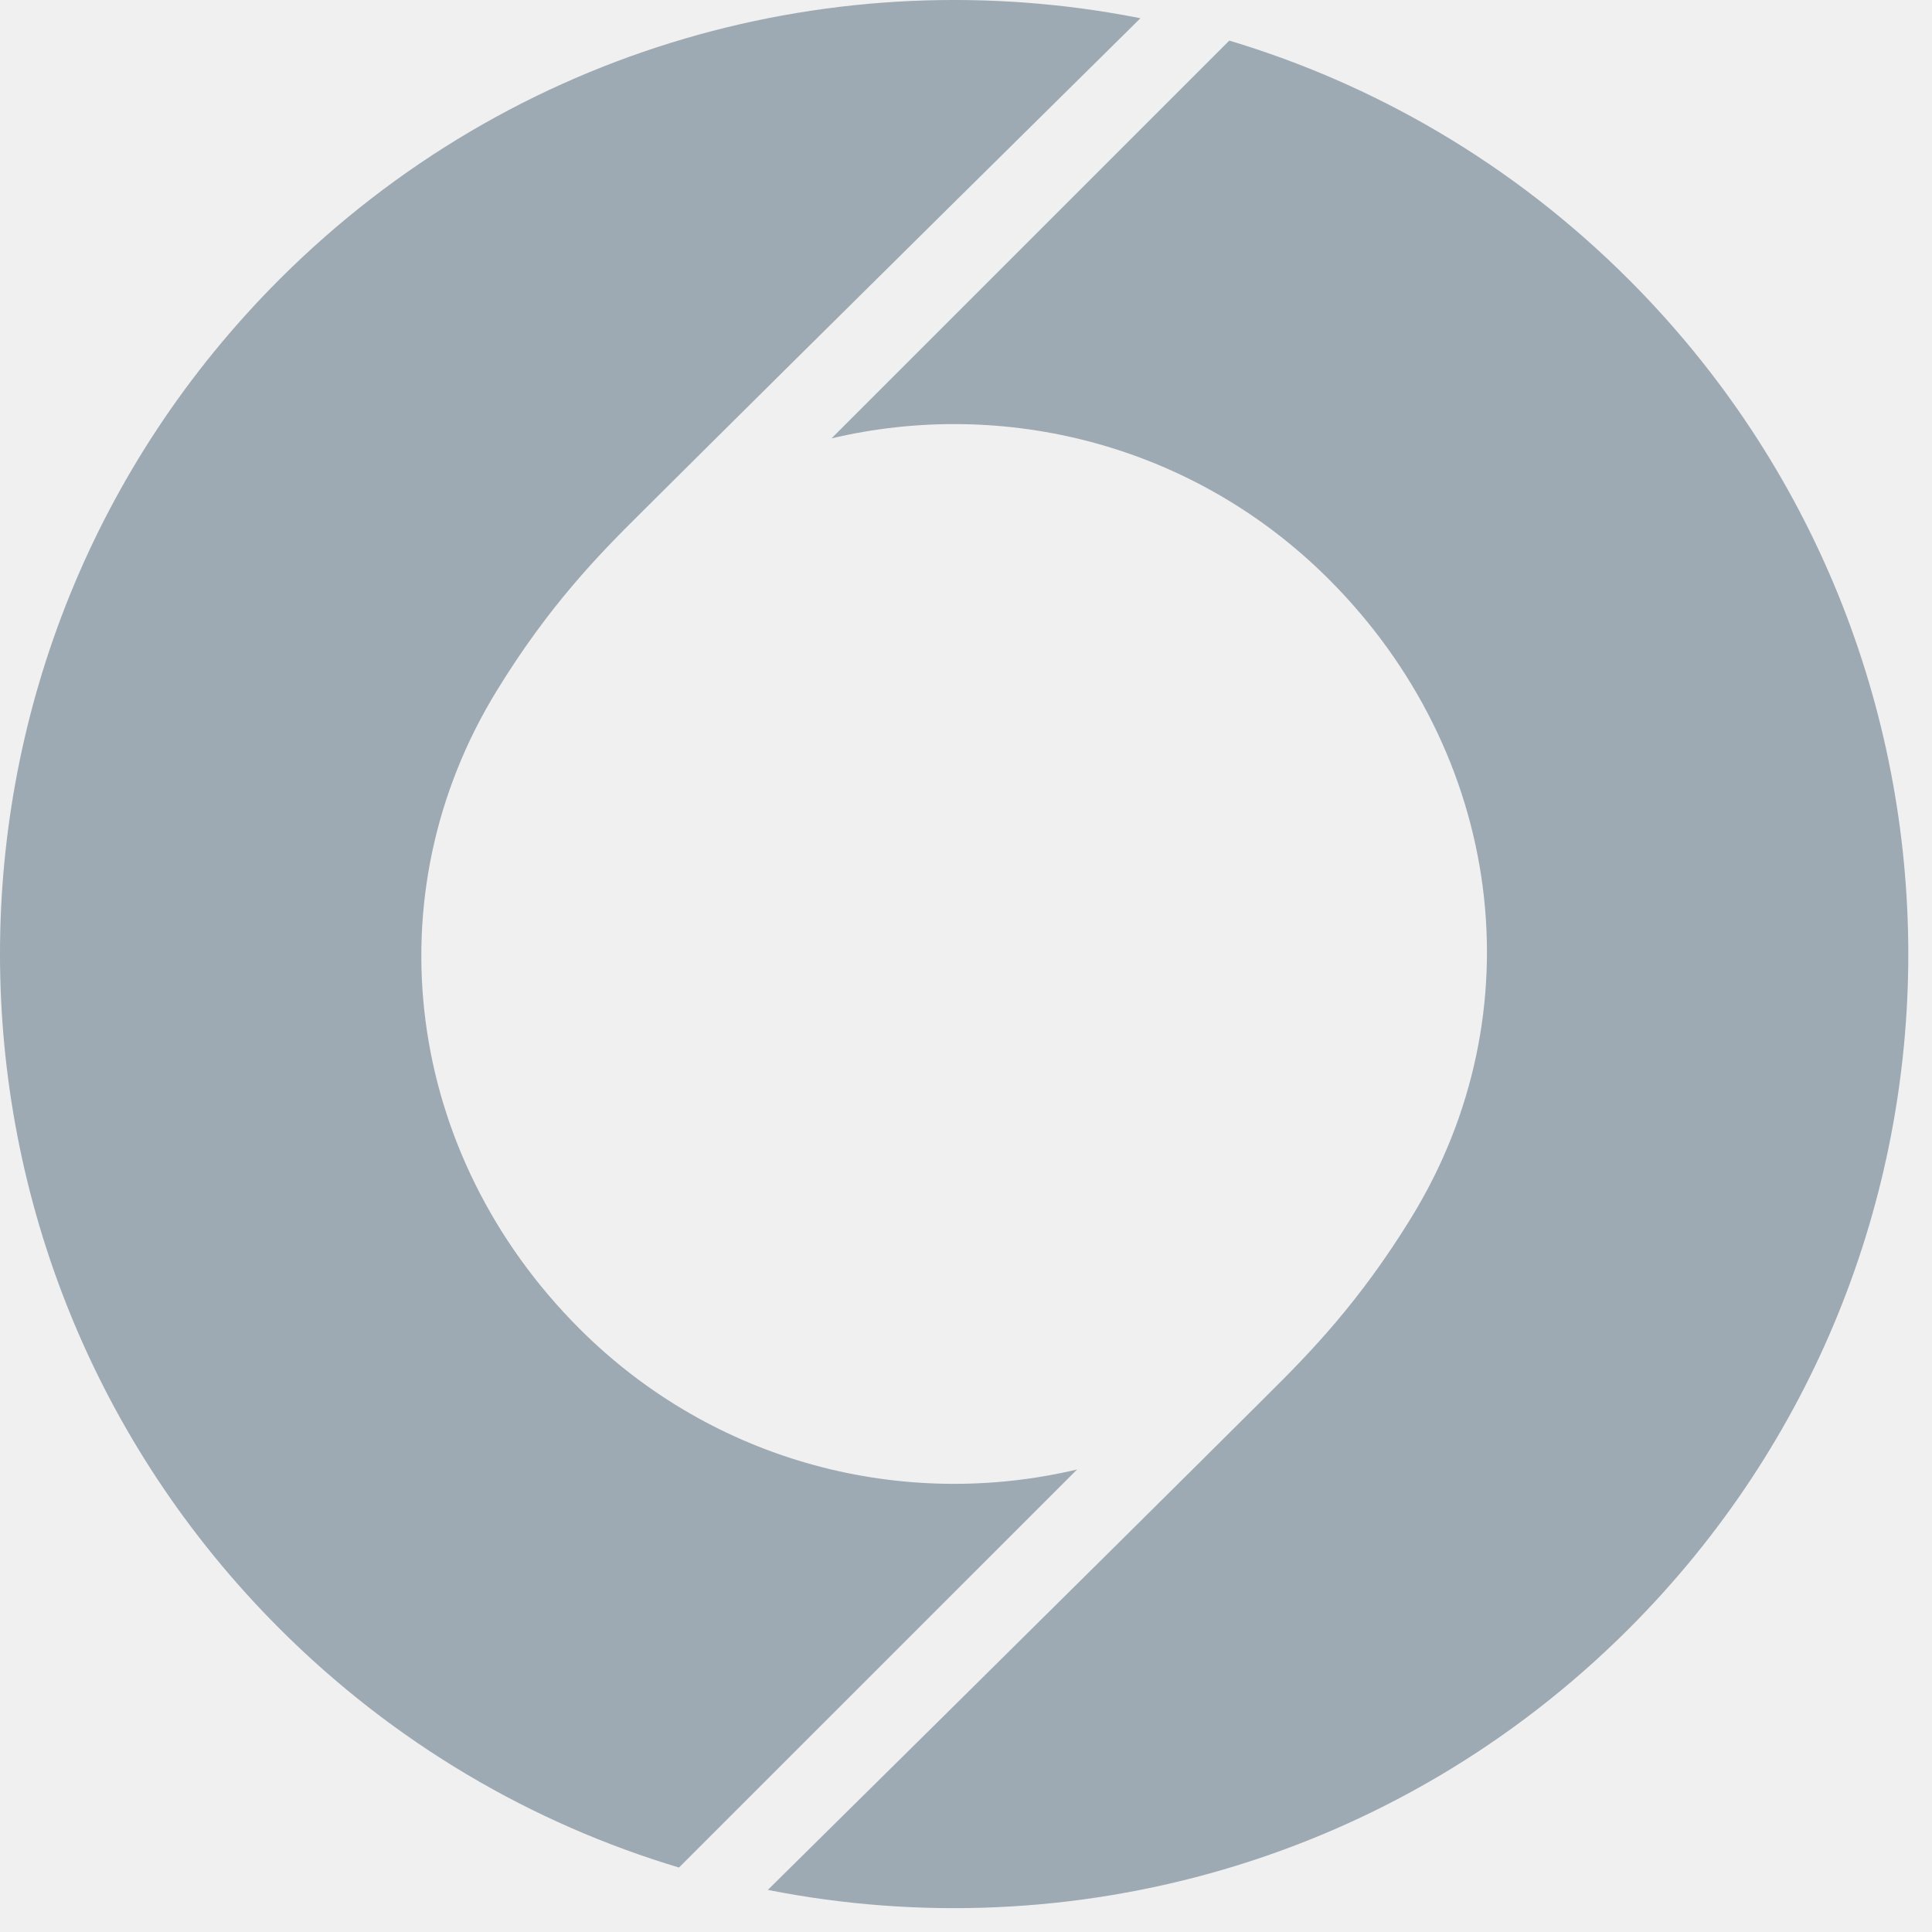
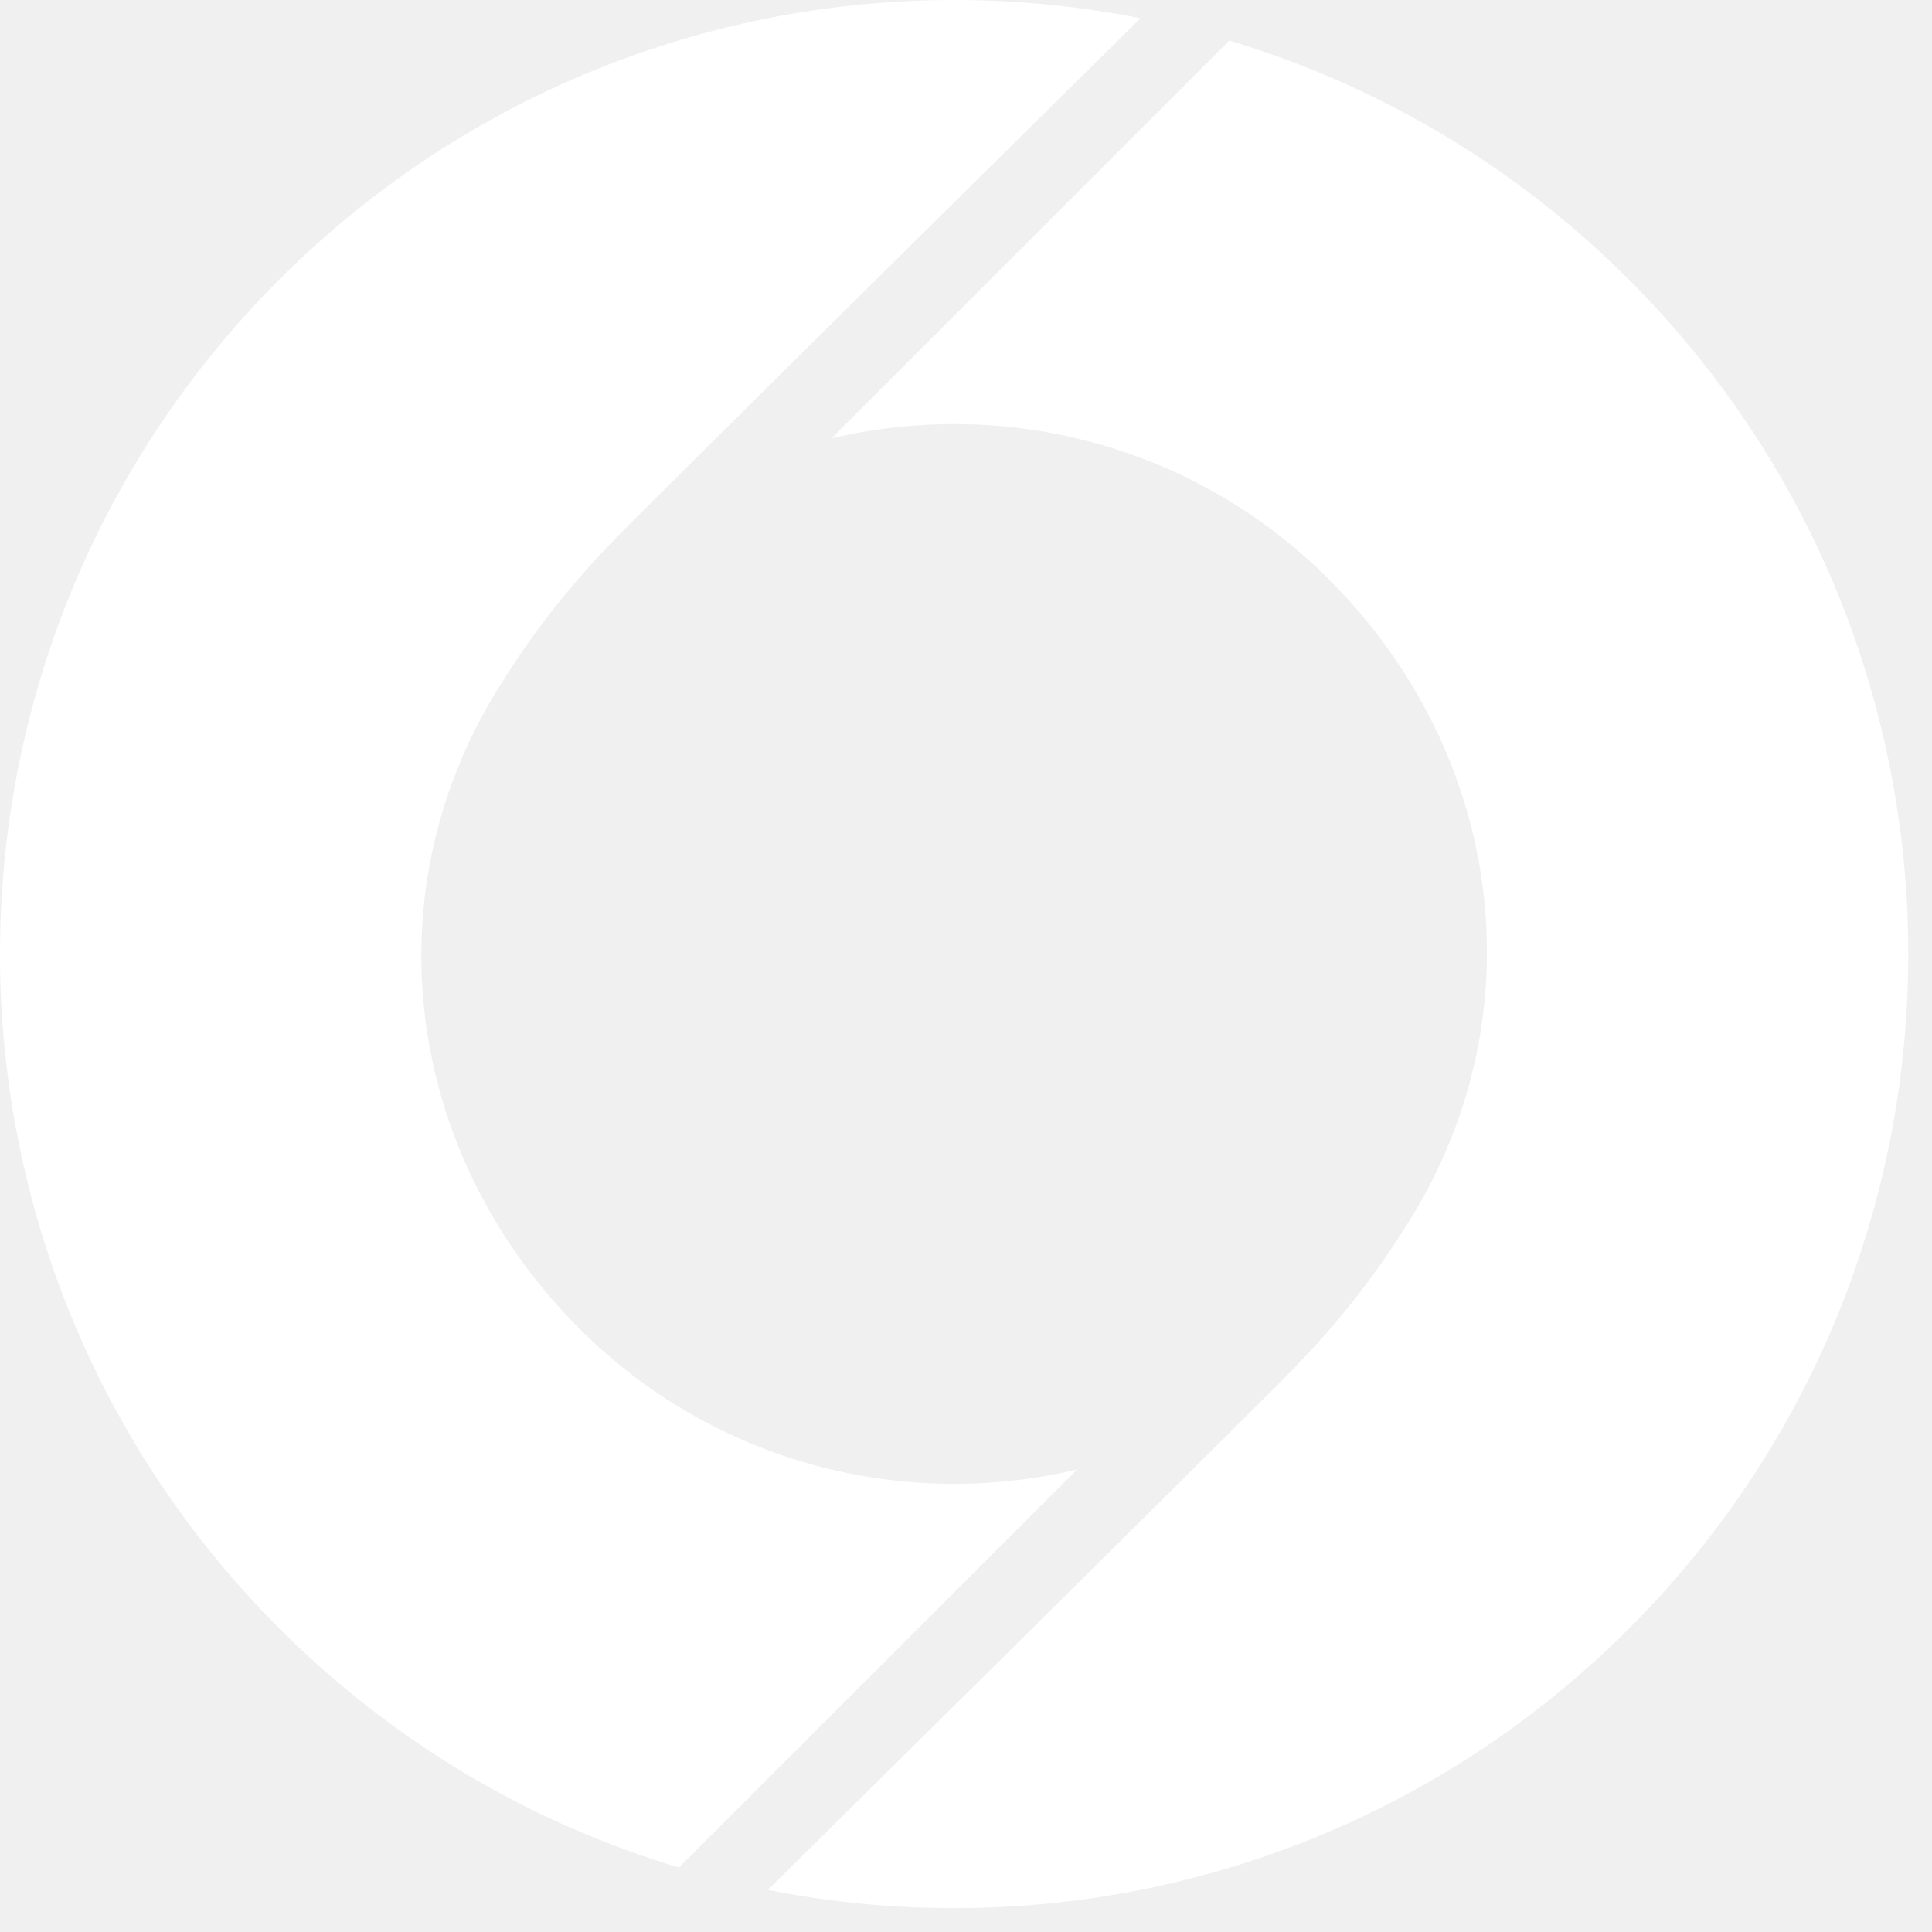
<svg xmlns="http://www.w3.org/2000/svg" width="66" height="66" viewBox="0 0 66 66" fill="none">
-   <path d="M36.794 50.2C30.88 51.602 24.403 49.998 19.794 45.389C13.838 39.433 12.672 30.59 16.976 23.586C18.753 20.691 20.439 18.963 21.904 17.512C27.916 11.528 38.959 0.623 38.959 0.623C28.651 -1.418 17.545 1.553 9.548 9.543C-3.183 22.274 -3.183 42.904 9.548 55.635C13.491 59.578 18.197 62.299 23.195 63.798L36.794 50.2Z" fill="#9DAAB3" />
-   <path d="M28.396 14.978C34.31 13.576 40.787 15.18 45.396 19.789C51.352 25.745 52.518 34.588 48.214 41.592C46.437 44.487 44.751 46.215 43.286 47.666C37.275 53.657 26.23 64.562 26.23 64.562C36.539 66.603 47.645 63.632 55.642 55.642C68.373 42.911 68.373 22.281 55.642 9.55C51.699 5.607 46.993 2.886 41.995 1.387L28.396 14.985V14.978Z" fill="#9DAAB3" />
+   <path d="M36.794 50.2C30.88 51.602 24.403 49.998 19.794 45.389C13.838 39.433 12.672 30.59 16.976 23.586C18.753 20.691 20.439 18.963 21.904 17.512C27.916 11.528 38.959 0.623 38.959 0.623C28.651 -1.418 17.545 1.553 9.548 9.543C-3.183 22.274 -3.183 42.904 9.548 55.635C13.491 59.578 18.197 62.299 23.195 63.798L36.794 50.2Z" fill="white" />
+   <path d="M28.396 14.978C34.31 13.576 40.787 15.18 45.396 19.789C51.352 25.745 52.518 34.588 48.214 41.592C46.437 44.487 44.751 46.215 43.286 47.666C37.275 53.657 26.23 64.562 26.23 64.562C36.539 66.603 47.645 63.632 55.642 55.642C68.373 42.911 68.373 22.281 55.642 9.55C51.699 5.607 46.993 2.886 41.995 1.387L28.396 14.985V14.978Z" fill="white" />
</svg>
